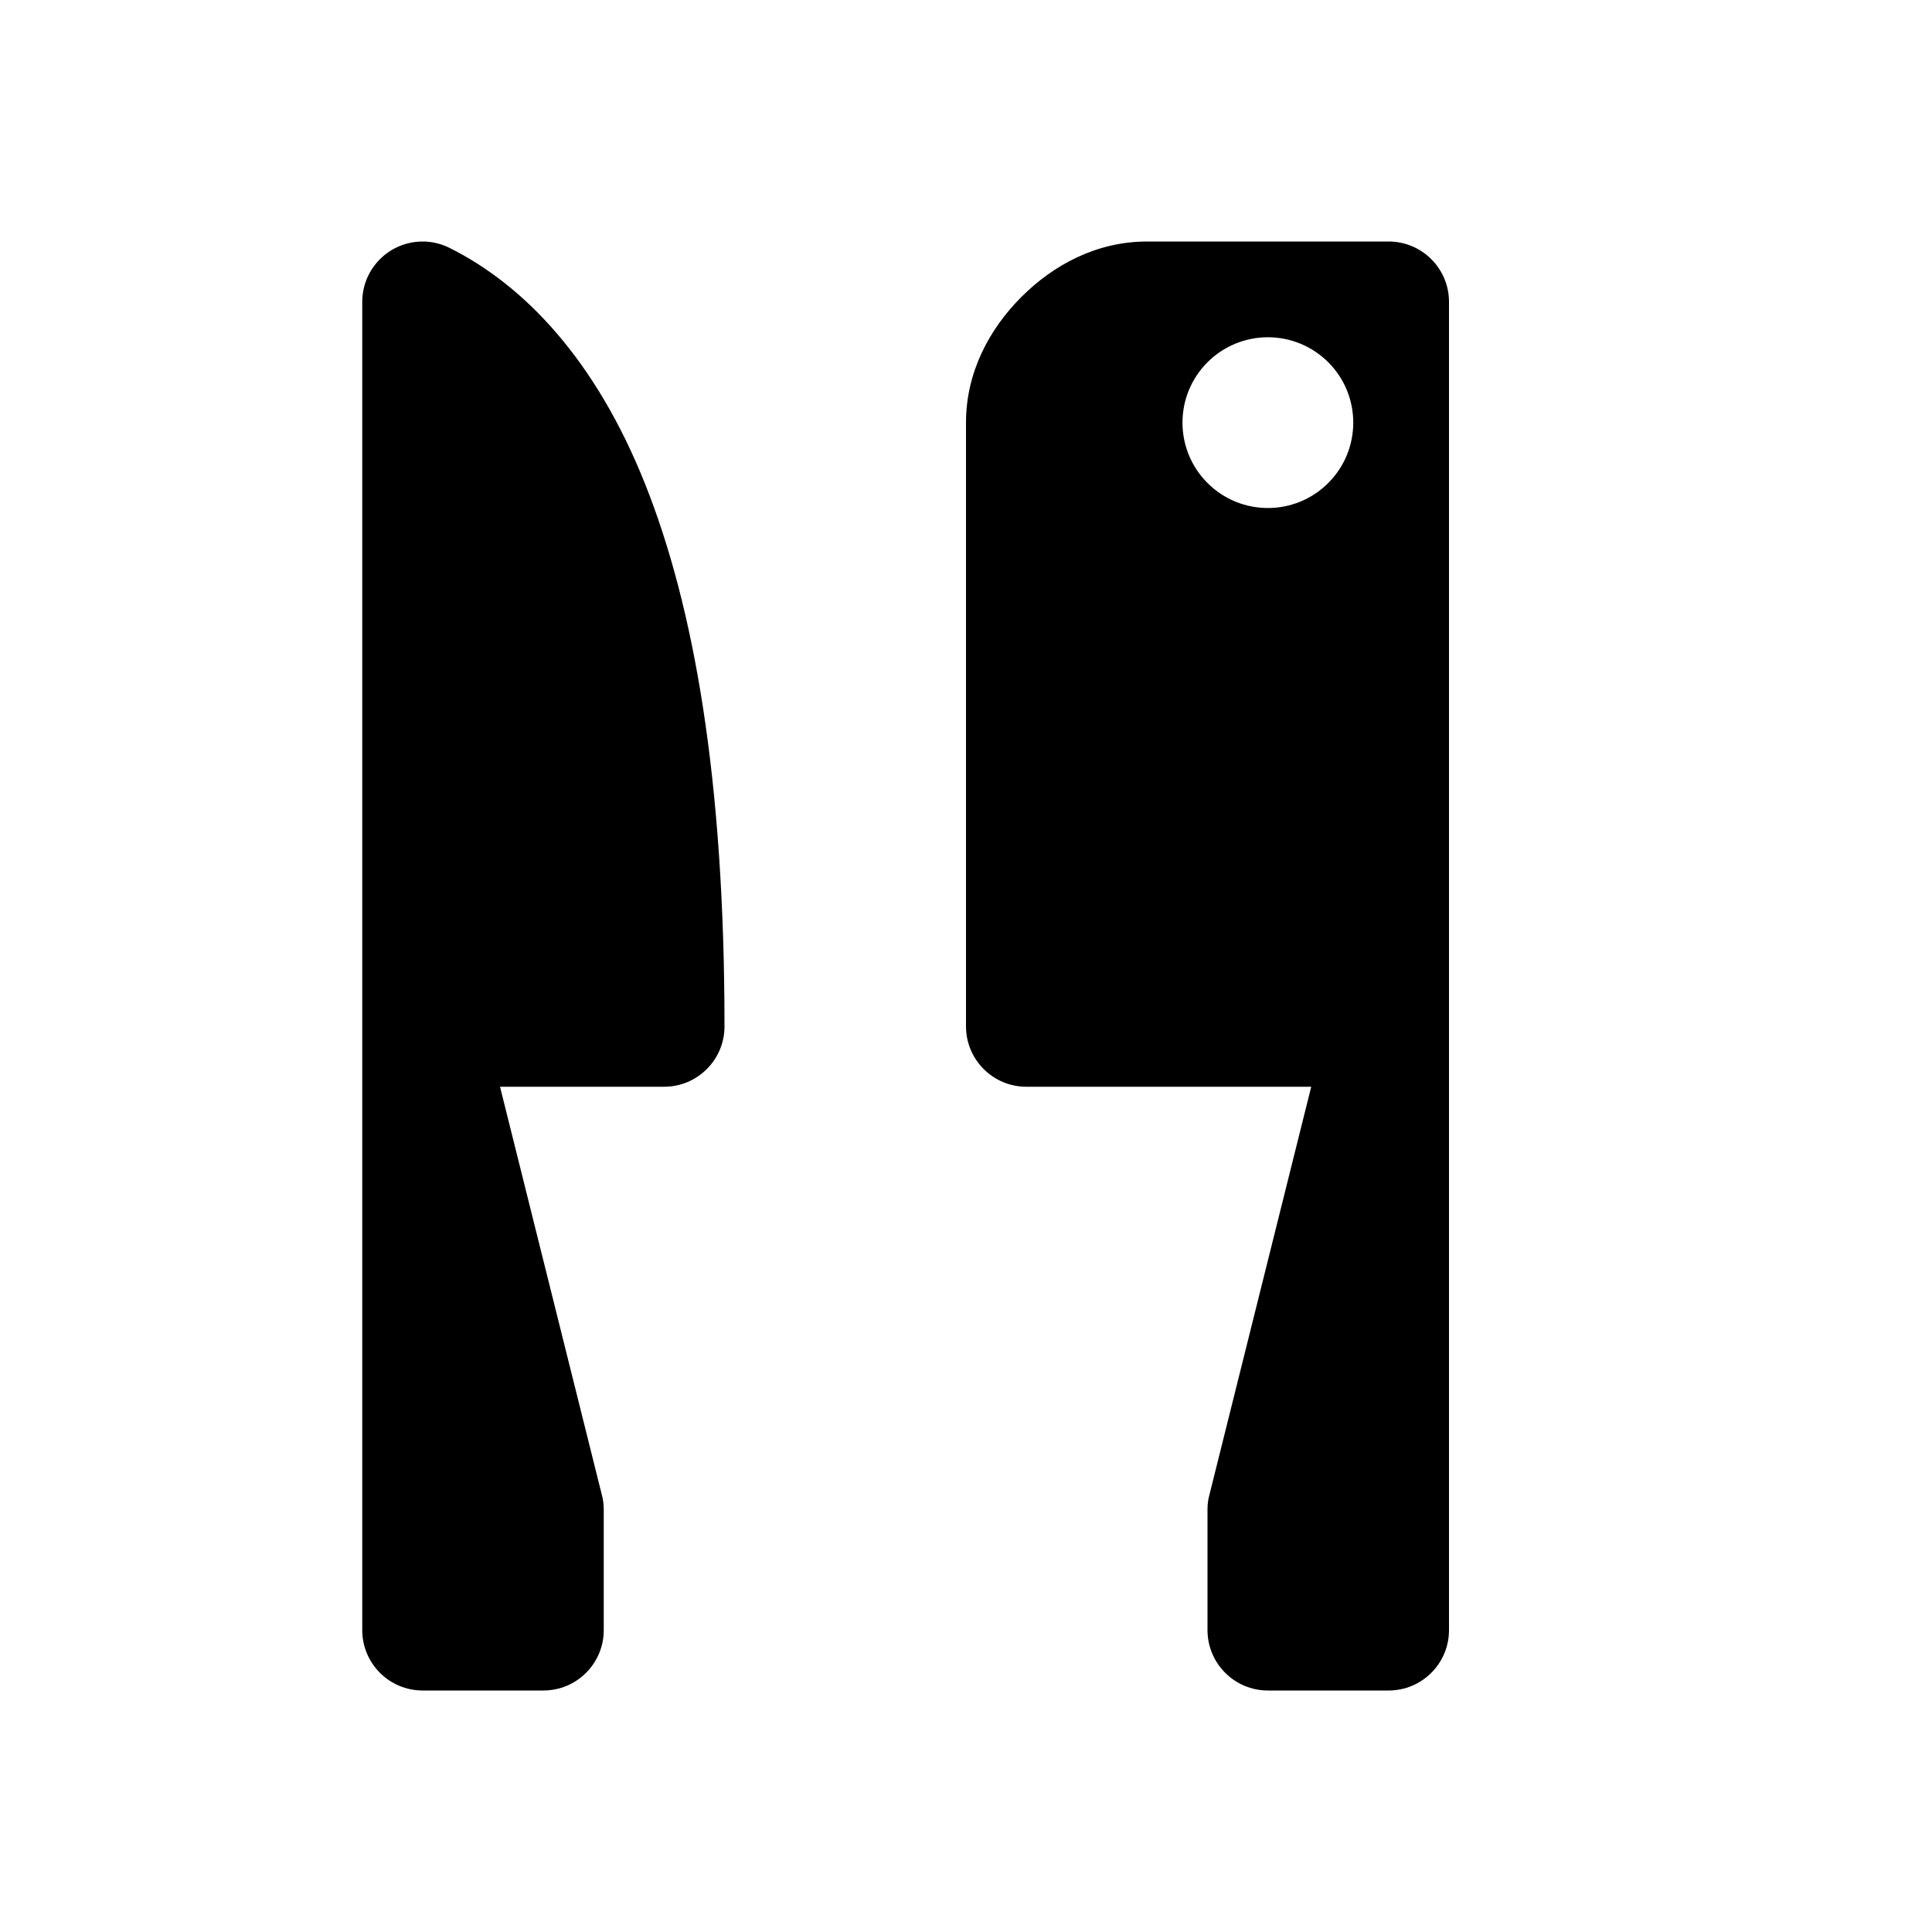
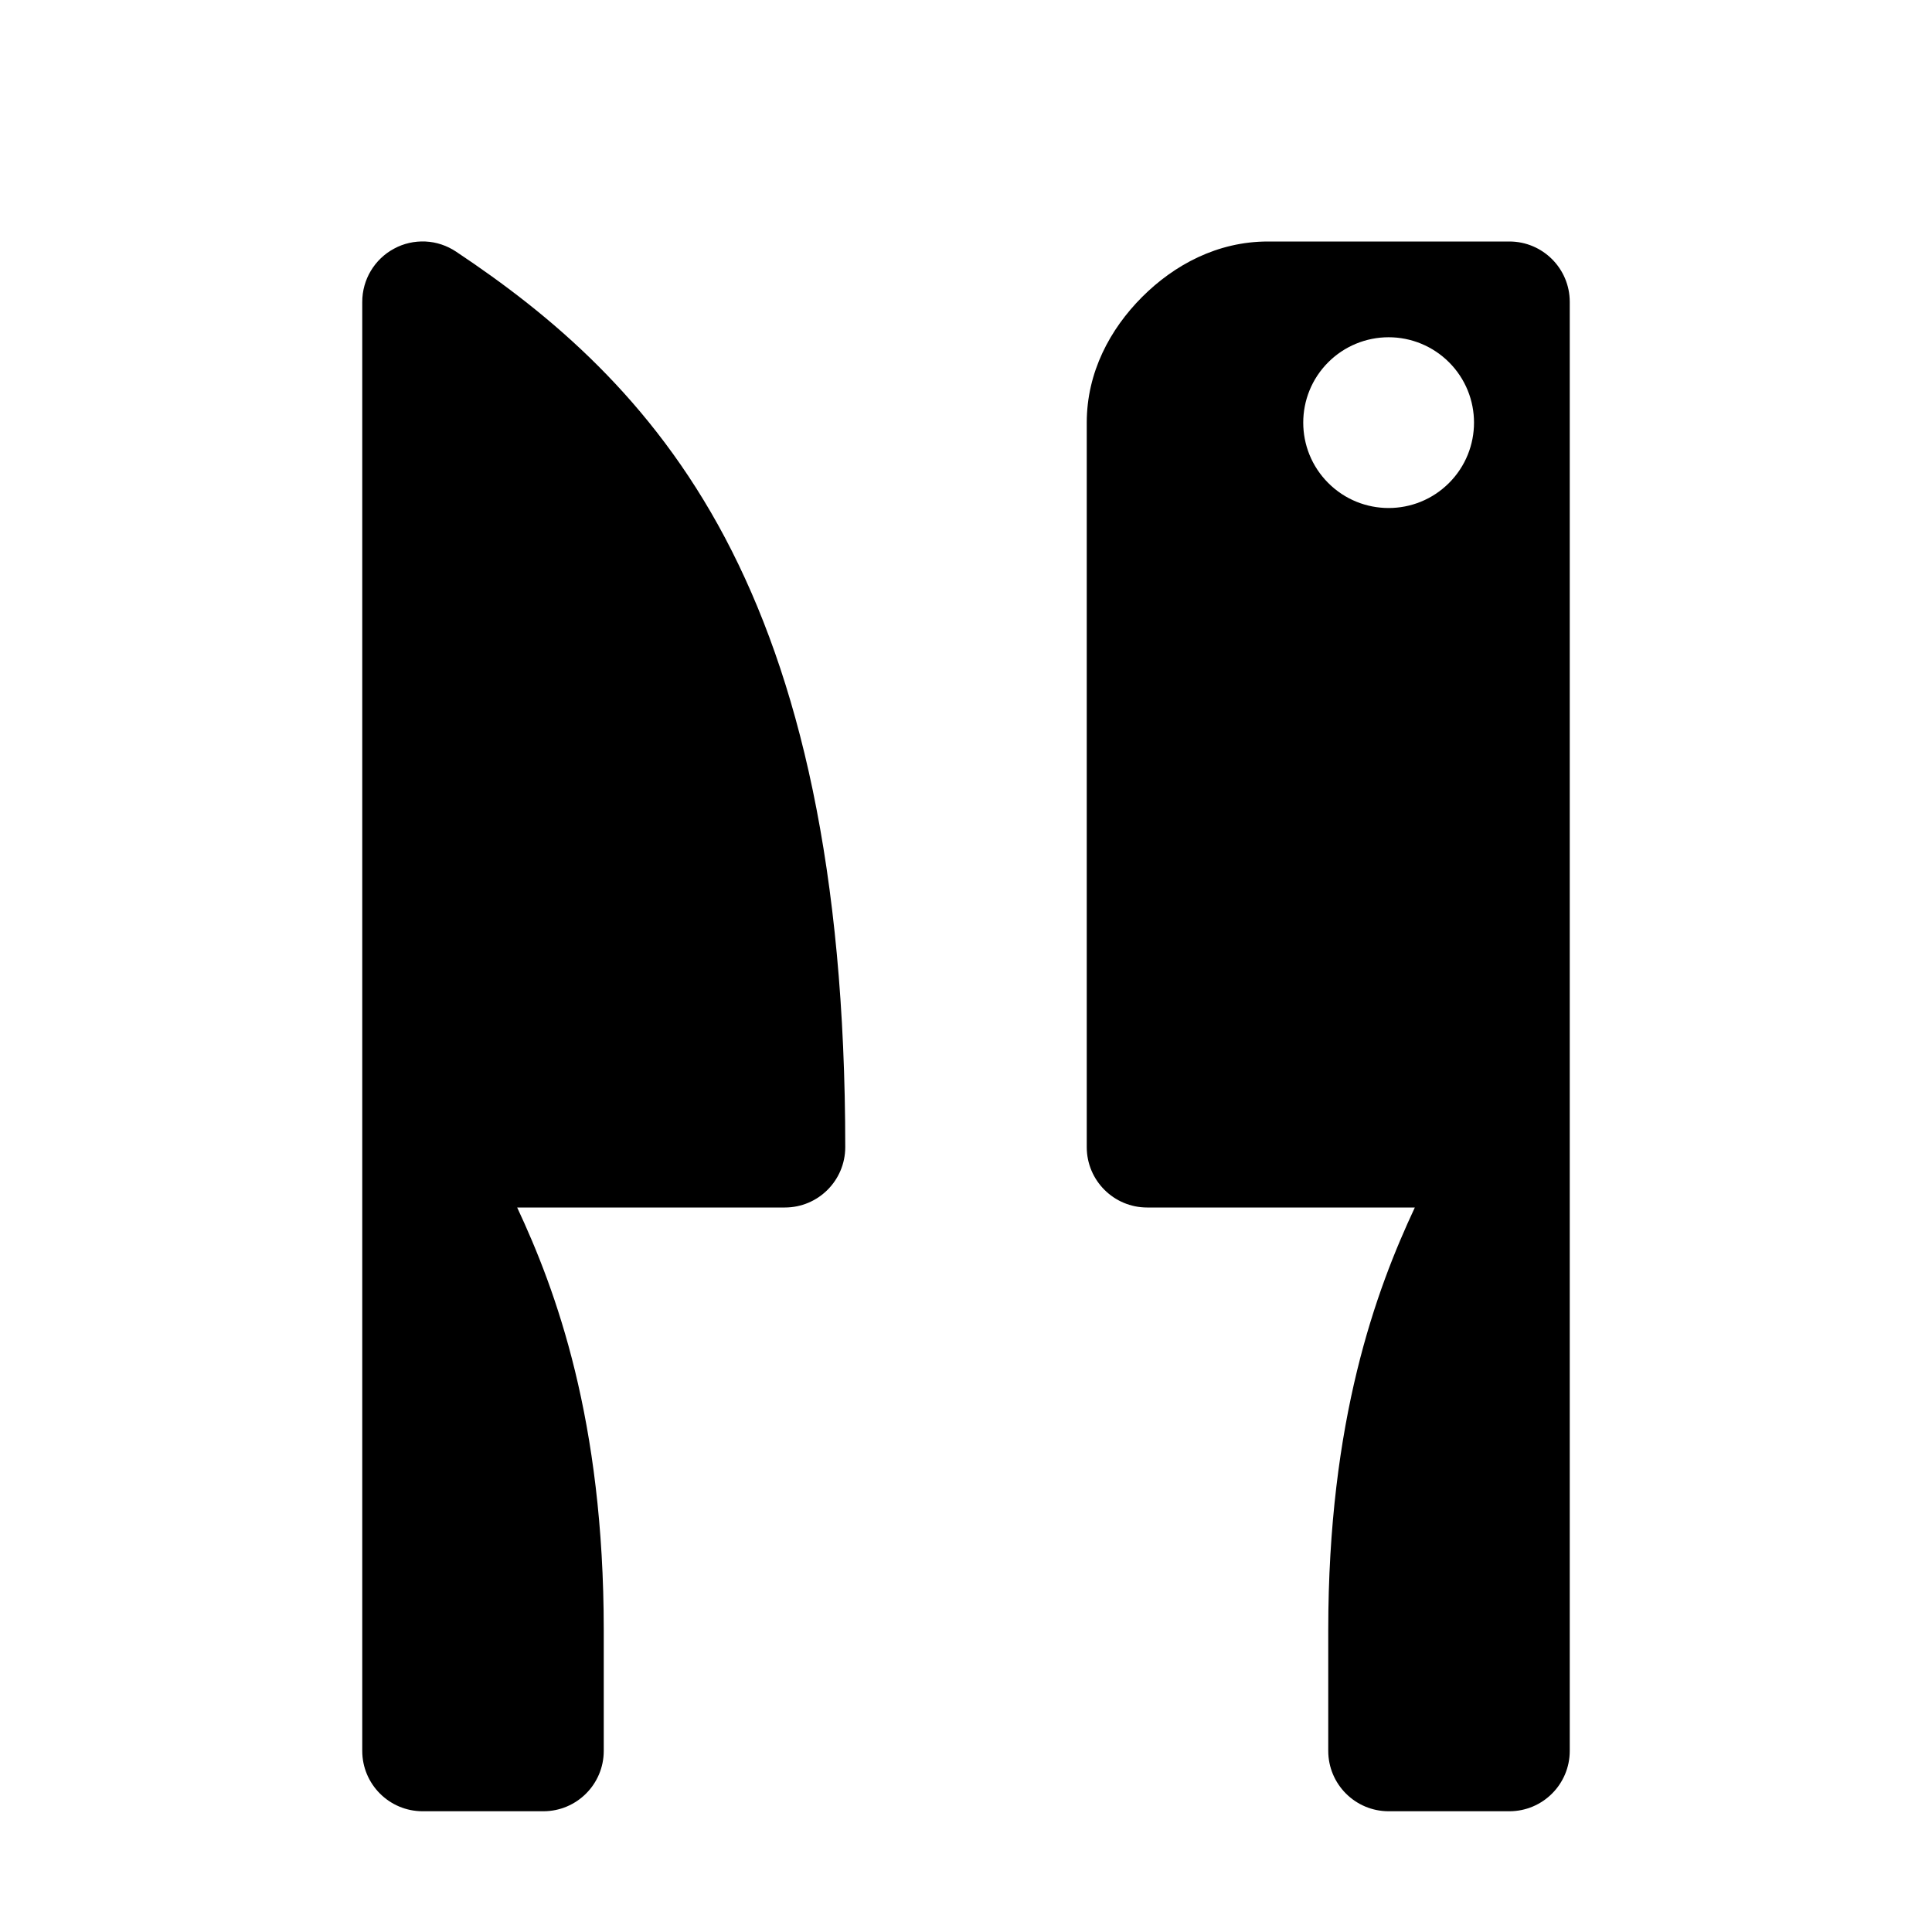
<svg xmlns="http://www.w3.org/2000/svg" width="16" height="16">
-   <path d="M 9.5,2.0 C 9.083,2.0 8.725,2.193 8.459,2.459 C 8.193,2.725 8.0,3.083 8.0,3.5 L 8.0,8.5 C 8.0,8.776 8.224,9.0 8.5,9.0 L 10.859,9.0 L 10.016,12.379 C 10.005,12.418 10,12.459 10.0,12.5 L 10.0,13.5 C 10.0,13.776 10.224,14.0 10.5,14.0 L 11.5,14.0 C 11.776,14.0 12.0,13.776 12.0,13.5 L 12.0,2.5 C 12.0,2.224 11.776,2.0 11.5,2.0 L 9.5,2.0 M 3.459,2.002 C 3.2,2.023 3,2.24 3.0,2.5 L 3.0,13.5 C 3.0,13.776 3.224,14.0 3.5,14.0 L 4.5,14.0 C 4.776,14.0 5.0,13.776 5.0,13.5 L 5.0,12.5 C 5,12.459 4.995,12.418 4.984,12.379 L 4.141,9.0 L 5.5,9.0 C 5.776,9.0 6.0,8.776 6.0,8.5 C 6.0,6.458 5.749,5.025 5.34,4.002 C 4.931,2.979 4.342,2.362 3.723,2.053 C 3.641,2.012 3.55,1.994 3.459,2.002 M 10.5,2.793 A 0.707,0.707 45.0 0,1 11.0,3.0 A 0.707,0.707 45.0 0,1 11.0,4.0 A 0.707,0.707 45.0 0,1 10.0,4.0 A 0.707,0.707 45.0 0,1 10.0,3.0 A 0.707,0.707 45.0 0,1 10.5,2.793" fill="#000" />
+   <path d="M 3.523,2.0 C 3.433,1.996 3.343,2.016 3.264,2.059 C 3.101,2.146 3,2.316 3.0,2.5 L 3.0,14.5 C 3.0,14.776 3.224,15.0 3.5,15.0 L 4.5,15.0 C 4.776,15.0 5.0,14.776 5.0,14.5 L 5.0,13.5 C 5.0,11.757 4.604,10.686 4.283,10.0 L 6.5,10.0 C 6.776,10.0 7.0,9.776 7.0,9.5 C 7.0,7.194 6.614,5.606 6.004,4.453 C 5.393,3.3 4.559,2.605 3.777,2.084 C 3.702,2.034 3.614,2.004 3.523,2.0 M 10.5,2.0 C 10.083,2.0 9.725,2.193 9.459,2.459 C 9.193,2.725 9.0,3.083 9.0,3.5 L 9.0,9.5 C 9.0,9.776 9.224,10.0 9.5,10.0 L 11.717,10.0 C 11.396,10.686 11.0,11.757 11.0,13.5 L 11.0,14.5 C 11.0,14.776 11.224,15.0 11.5,15.0 L 12.5,15.0 C 12.776,15.0 13.0,14.776 13.0,14.5 L 13.0,2.5 C 13.0,2.224 12.776,2.0 12.5,2.0 L 10.5,2.0 M 11.5,2.793 A 0.707,0.707 45.0 0,1 12.0,3.0 A 0.707,0.707 45.0 0,1 12.0,4.0 A 0.707,0.707 45.0 0,1 11.0,4.0 A 0.707,0.707 45.0 0,1 11.0,3.0 A 0.707,0.707 45.0 0,1 11.5,2.793" fill="#000" />
</svg>
